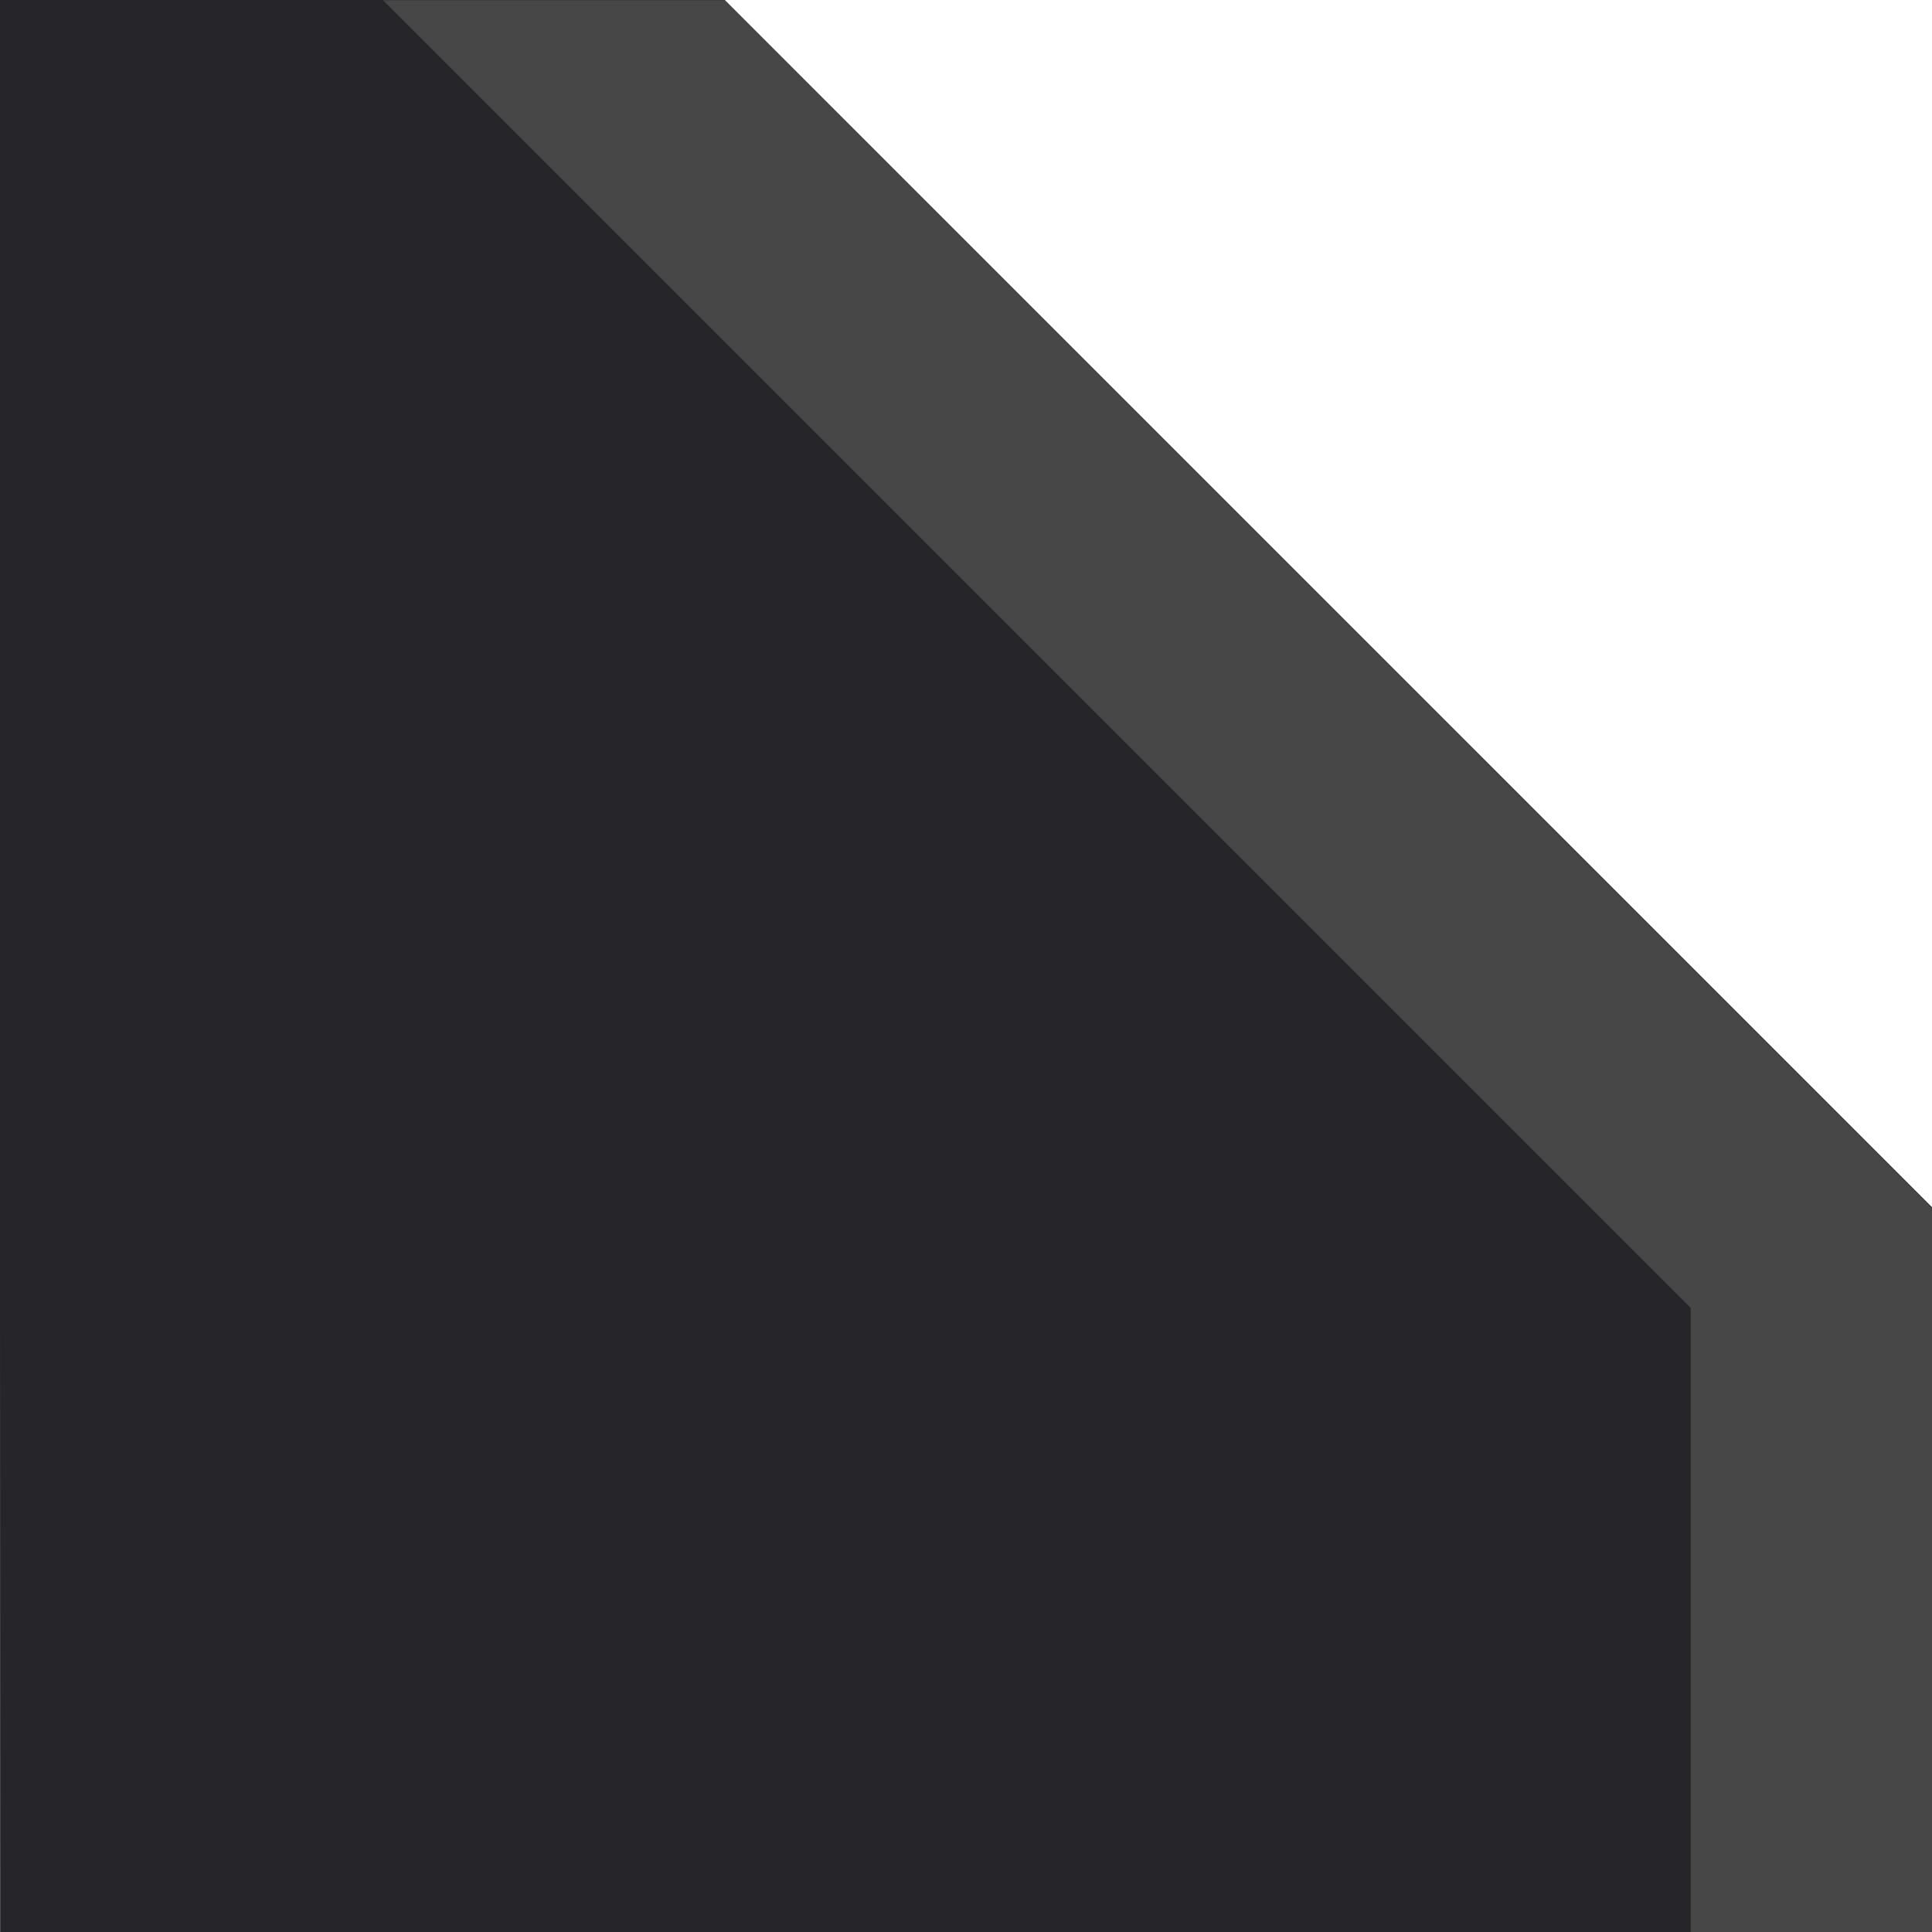
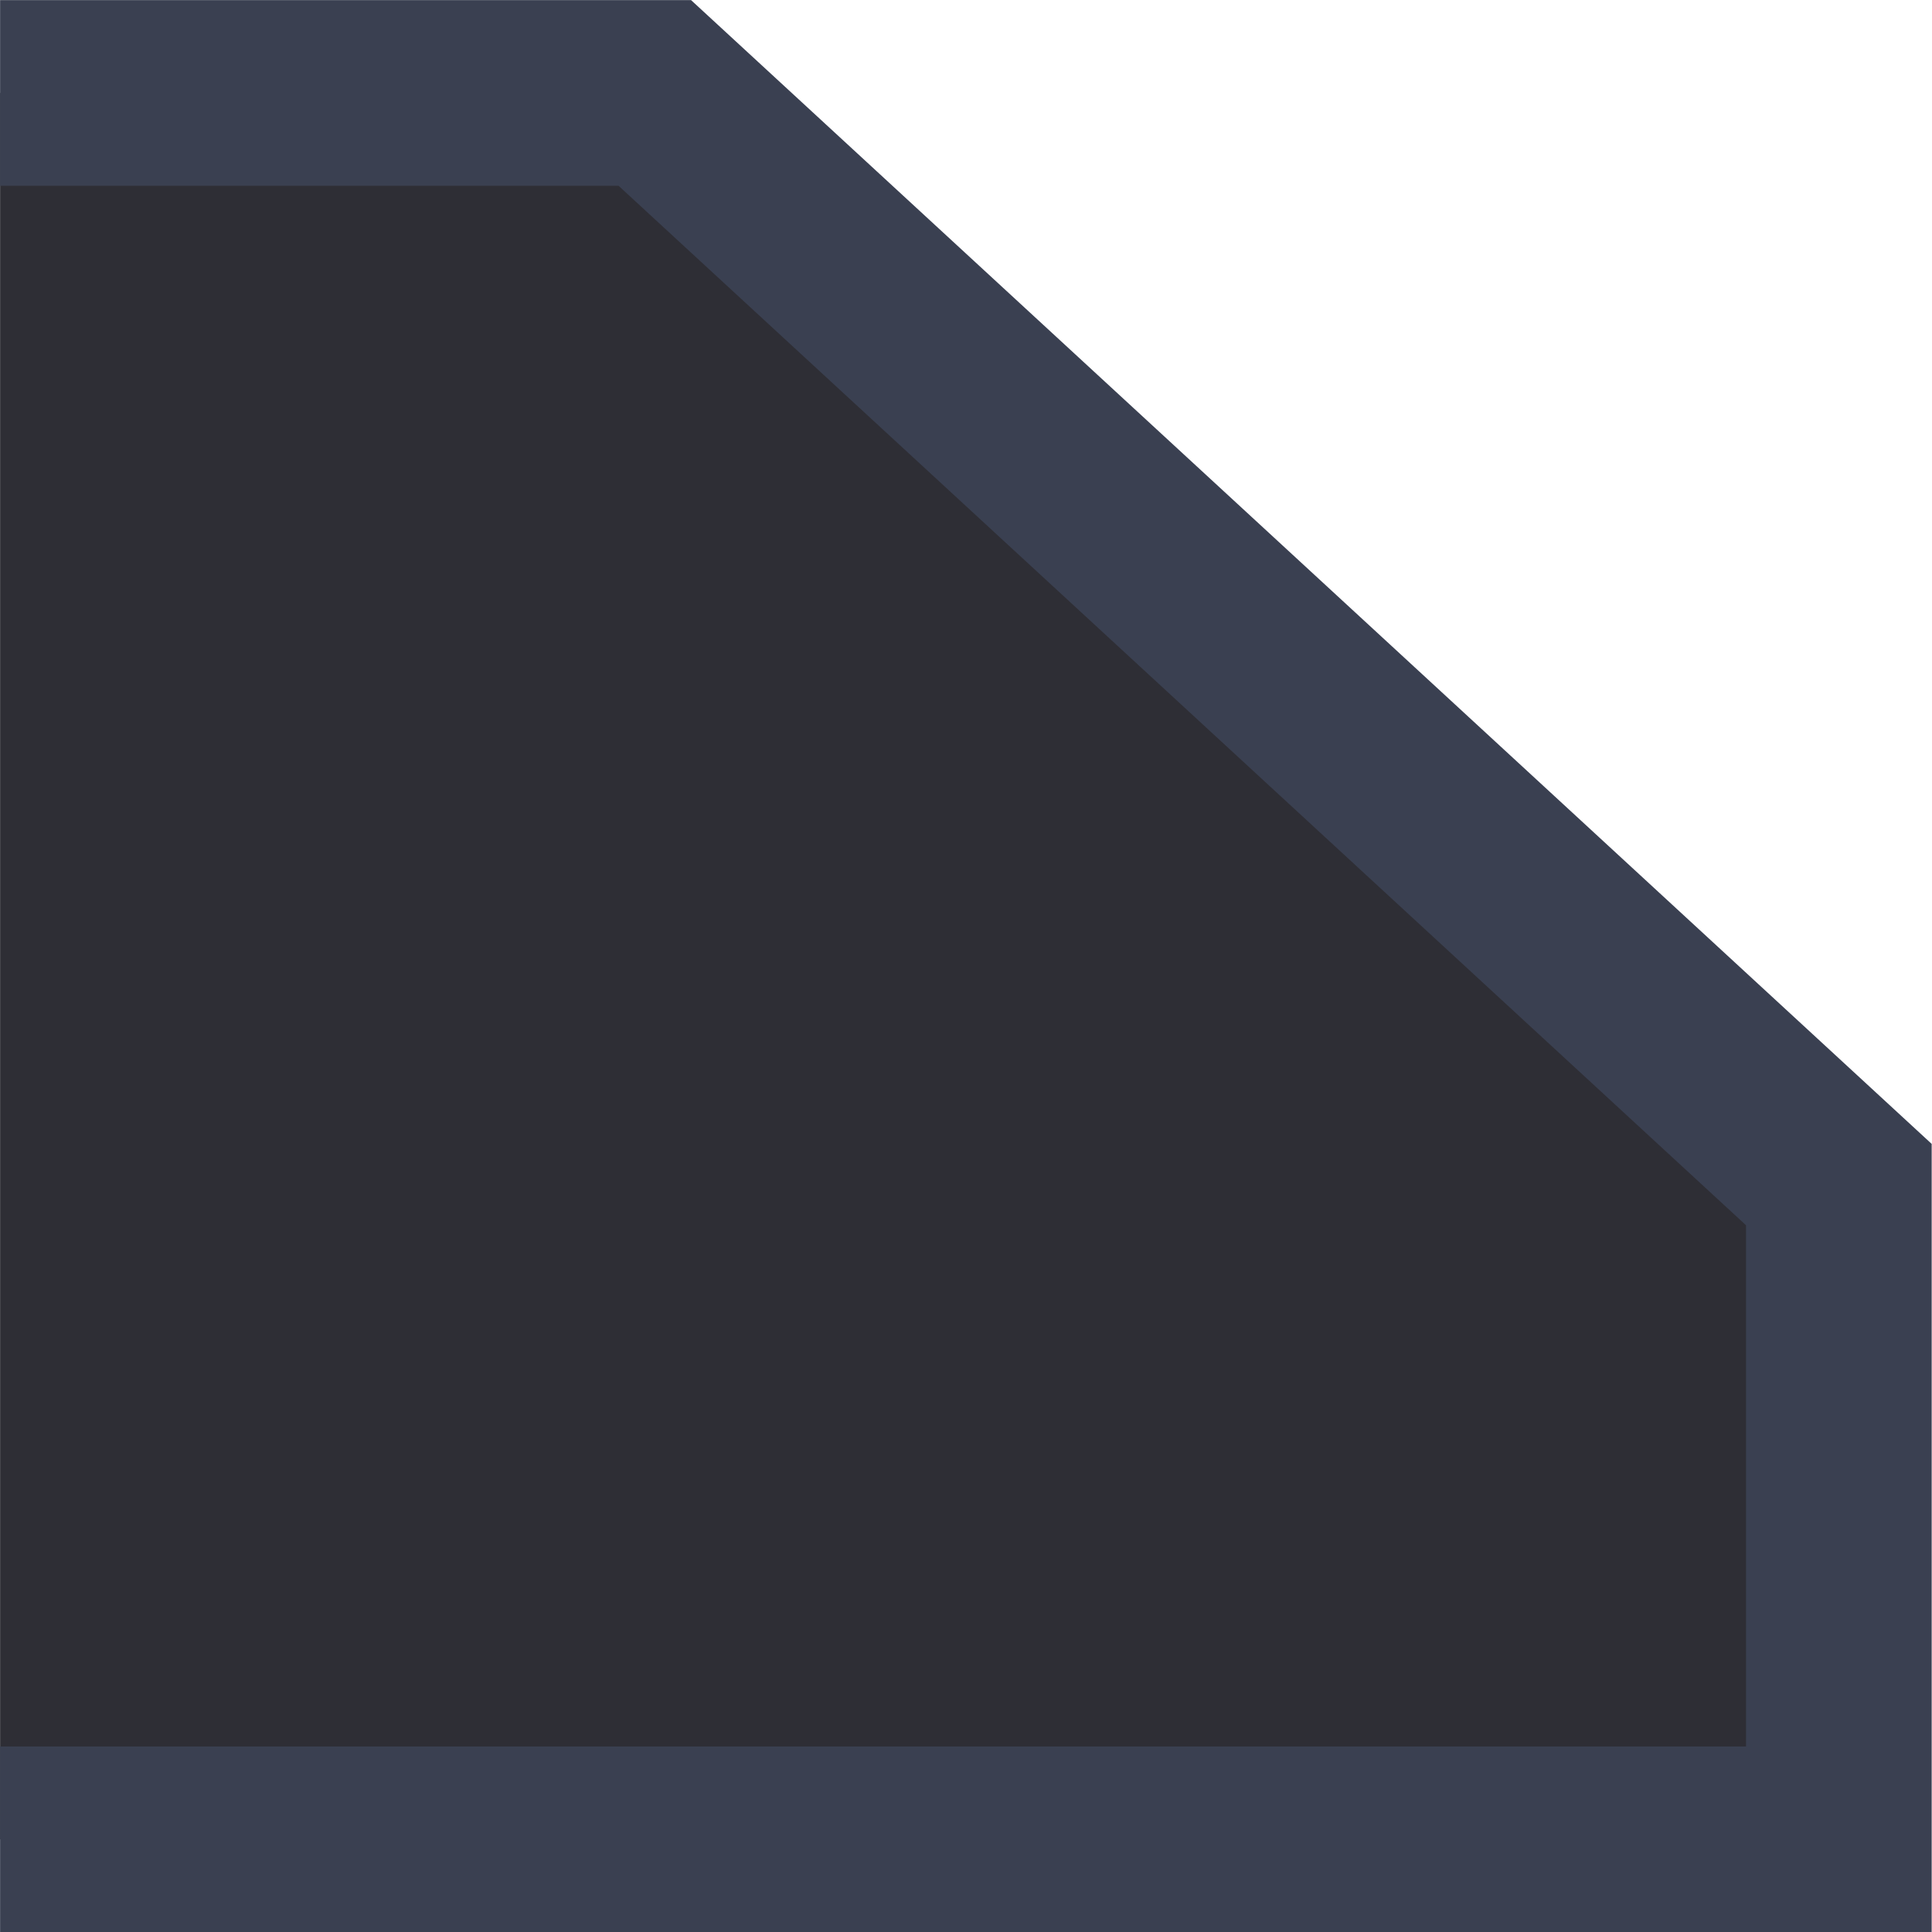
- <svg xmlns="http://www.w3.org/2000/svg" width="16" height="16" viewBox="0 0 4.233 4.233" version="1.1" id="svg8">
+ <svg xmlns="http://www.w3.org/2000/svg" width="17.7" height="17.7" viewBox="0 0 4.683 4.683" version="1.1" id="svg8">
  <defs id="defs2" />
-   <g id="layer1" transform="translate(-26.59768,-208.7166)">
-     <path style="opacity:1;vector-effect:none;fill:#25252a;fill-opacity:1;fill-rule:nonzero;stroke:none;stroke-width:0.265;stroke-linecap:butt;stroke-linejoin:miter;stroke-miterlimit:4;stroke-dasharray:none;stroke-dashoffset:0;stroke-opacity:1" d="m 26.598,212.95 h 4.233 v -1.588 l -2.646,-2.646 -1.588,-1e-5 z" id="rect815" />
+   <g id="layer1" transform="translate(-26.37279,-208.4917)">
    <path style="color:#000000;font-style:normal;font-variant:normal;font-weight:normal;font-stretch:normal;font-size:medium;line-height:normal;font-family:sans-serif;font-variant-ligatures:normal;font-variant-position:normal;font-variant-caps:normal;font-variant-numeric:normal;font-variant-alternates:normal;font-feature-settings:normal;text-indent:0;text-align:start;text-decoration:none;text-decoration-line:none;text-decoration-style:solid;text-decoration-color:#000000;letter-spacing:normal;word-spacing:normal;text-transform:none;writing-mode:lr-tb;direction:ltr;text-orientation:mixed;dominant-baseline:auto;baseline-shift:baseline;text-anchor:start;white-space:normal;shape-padding:0;clip-rule:nonzero;display:inline;overflow:visible;visibility:visible;opacity:1;isolation:auto;mix-blend-mode:normal;color-interpolation:sRGB;color-interpolation-filters:linearRGB;solid-color:#000000;solid-opacity:1;vector-effect:none;fill:#474747;fill-opacity:1;fill-rule:nonzero;stroke:none;stroke-width:0.265;stroke-linecap:butt;stroke-linejoin:miter;stroke-miterlimit:4;stroke-dasharray:none;stroke-dashoffset:0;stroke-opacity:1;color-rendering:auto;image-rendering:auto;shape-rendering:auto;text-rendering:auto;enable-background:accumulate" d="m 45.903,212.761 v 3.23 l 1.004,1.002 h 3.229 v -3.229 l -1.002,-1.004 h -0.055 z m 0.264,0.264 h 2.855 l 0.85,0.85 v 2.855 h -2.855 l -0.85,-0.85 z" id="rect815-3" />
    <path style="color:#000000;font-style:normal;font-variant:normal;font-weight:normal;font-stretch:normal;font-size:medium;line-height:normal;font-family:sans-serif;font-variant-ligatures:normal;font-variant-position:normal;font-variant-caps:normal;font-variant-numeric:normal;font-variant-alternates:normal;font-feature-settings:normal;text-indent:0;text-align:start;text-decoration:none;text-decoration-line:none;text-decoration-style:solid;text-decoration-color:#000000;letter-spacing:normal;word-spacing:normal;text-transform:none;writing-mode:lr-tb;direction:ltr;text-orientation:mixed;dominant-baseline:auto;baseline-shift:baseline;text-anchor:start;white-space:normal;shape-padding:0;clip-rule:nonzero;display:inline;overflow:visible;visibility:visible;opacity:1;isolation:auto;mix-blend-mode:normal;color-interpolation:sRGB;color-interpolation-filters:linearRGB;solid-color:#000000;solid-opacity:1;vector-effect:none;fill:#474747;fill-opacity:1;fill-rule:nonzero;stroke:none;stroke-width:0.265;stroke-linecap:butt;stroke-linejoin:miter;stroke-miterlimit:4;stroke-dasharray:none;stroke-dashoffset:0;stroke-opacity:1;color-rendering:auto;image-rendering:auto;shape-rendering:auto;text-rendering:auto;enable-background:accumulate" d="m 46.345,207.348 -0.291,0.179 1.134,1.11 v 2.91 h 0.265 v -3.043 z" id="rect815-6" />
    <path style="fill:none;stroke:#474747;stroke-width:0.529;stroke-linecap:butt;stroke-linejoin:miter;stroke-miterlimit:4;stroke-dasharray:none;stroke-opacity:1" d="m 38.474,212.264 v -3.175 l -1.058,-1.058" id="path856-6" />
-     <path style="color:#000000;font-style:normal;font-variant:normal;font-weight:normal;font-stretch:normal;font-size:medium;line-height:normal;font-family:sans-serif;font-variant-ligatures:normal;font-variant-position:normal;font-variant-caps:normal;font-variant-numeric:normal;font-variant-alternates:normal;font-feature-settings:normal;text-indent:0;text-align:start;text-decoration:none;text-decoration-line:none;text-decoration-style:solid;text-decoration-color:#000000;letter-spacing:normal;word-spacing:normal;text-transform:none;writing-mode:lr-tb;direction:ltr;text-orientation:mixed;dominant-baseline:auto;baseline-shift:baseline;text-anchor:start;white-space:normal;shape-padding:0;clip-rule:nonzero;display:inline;overflow:visible;visibility:visible;opacity:1;isolation:auto;mix-blend-mode:normal;color-interpolation:sRGB;color-interpolation-filters:linearRGB;solid-color:#000000;solid-opacity:1;vector-effect:none;fill:#474747;fill-opacity:1;fill-rule:nonzero;stroke:none;stroke-width:0.529;stroke-linecap:butt;stroke-linejoin:miter;stroke-miterlimit:4;stroke-dasharray:none;stroke-dashoffset:0;stroke-opacity:1;color-rendering:auto;image-rendering:auto;shape-rendering:auto;text-rendering:auto;enable-background:accumulate" d="m 28.185,208.717 h -0.748 l 2.865,2.865 v 1.369 h 0.529 v -1.587 z" id="path856-7" />
+     <path id="rect815-9" style="opacity:1;vector-effect:none;fill:#24242b;fill-opacity:0.95;fill-rule:nonzero;stroke:#3a4051;stroke-width:0.45;stroke-linecap:butt;stroke-linejoin:miter;stroke-miterlimit:4;stroke-dasharray:none;stroke-dashoffset:0;stroke-opacity:1" d="m 26.373,212.95 h 3.704 0.753 v -1.587 l -2.87,-2.646 h -0.748 -0.839" />
  </g>
</svg>
